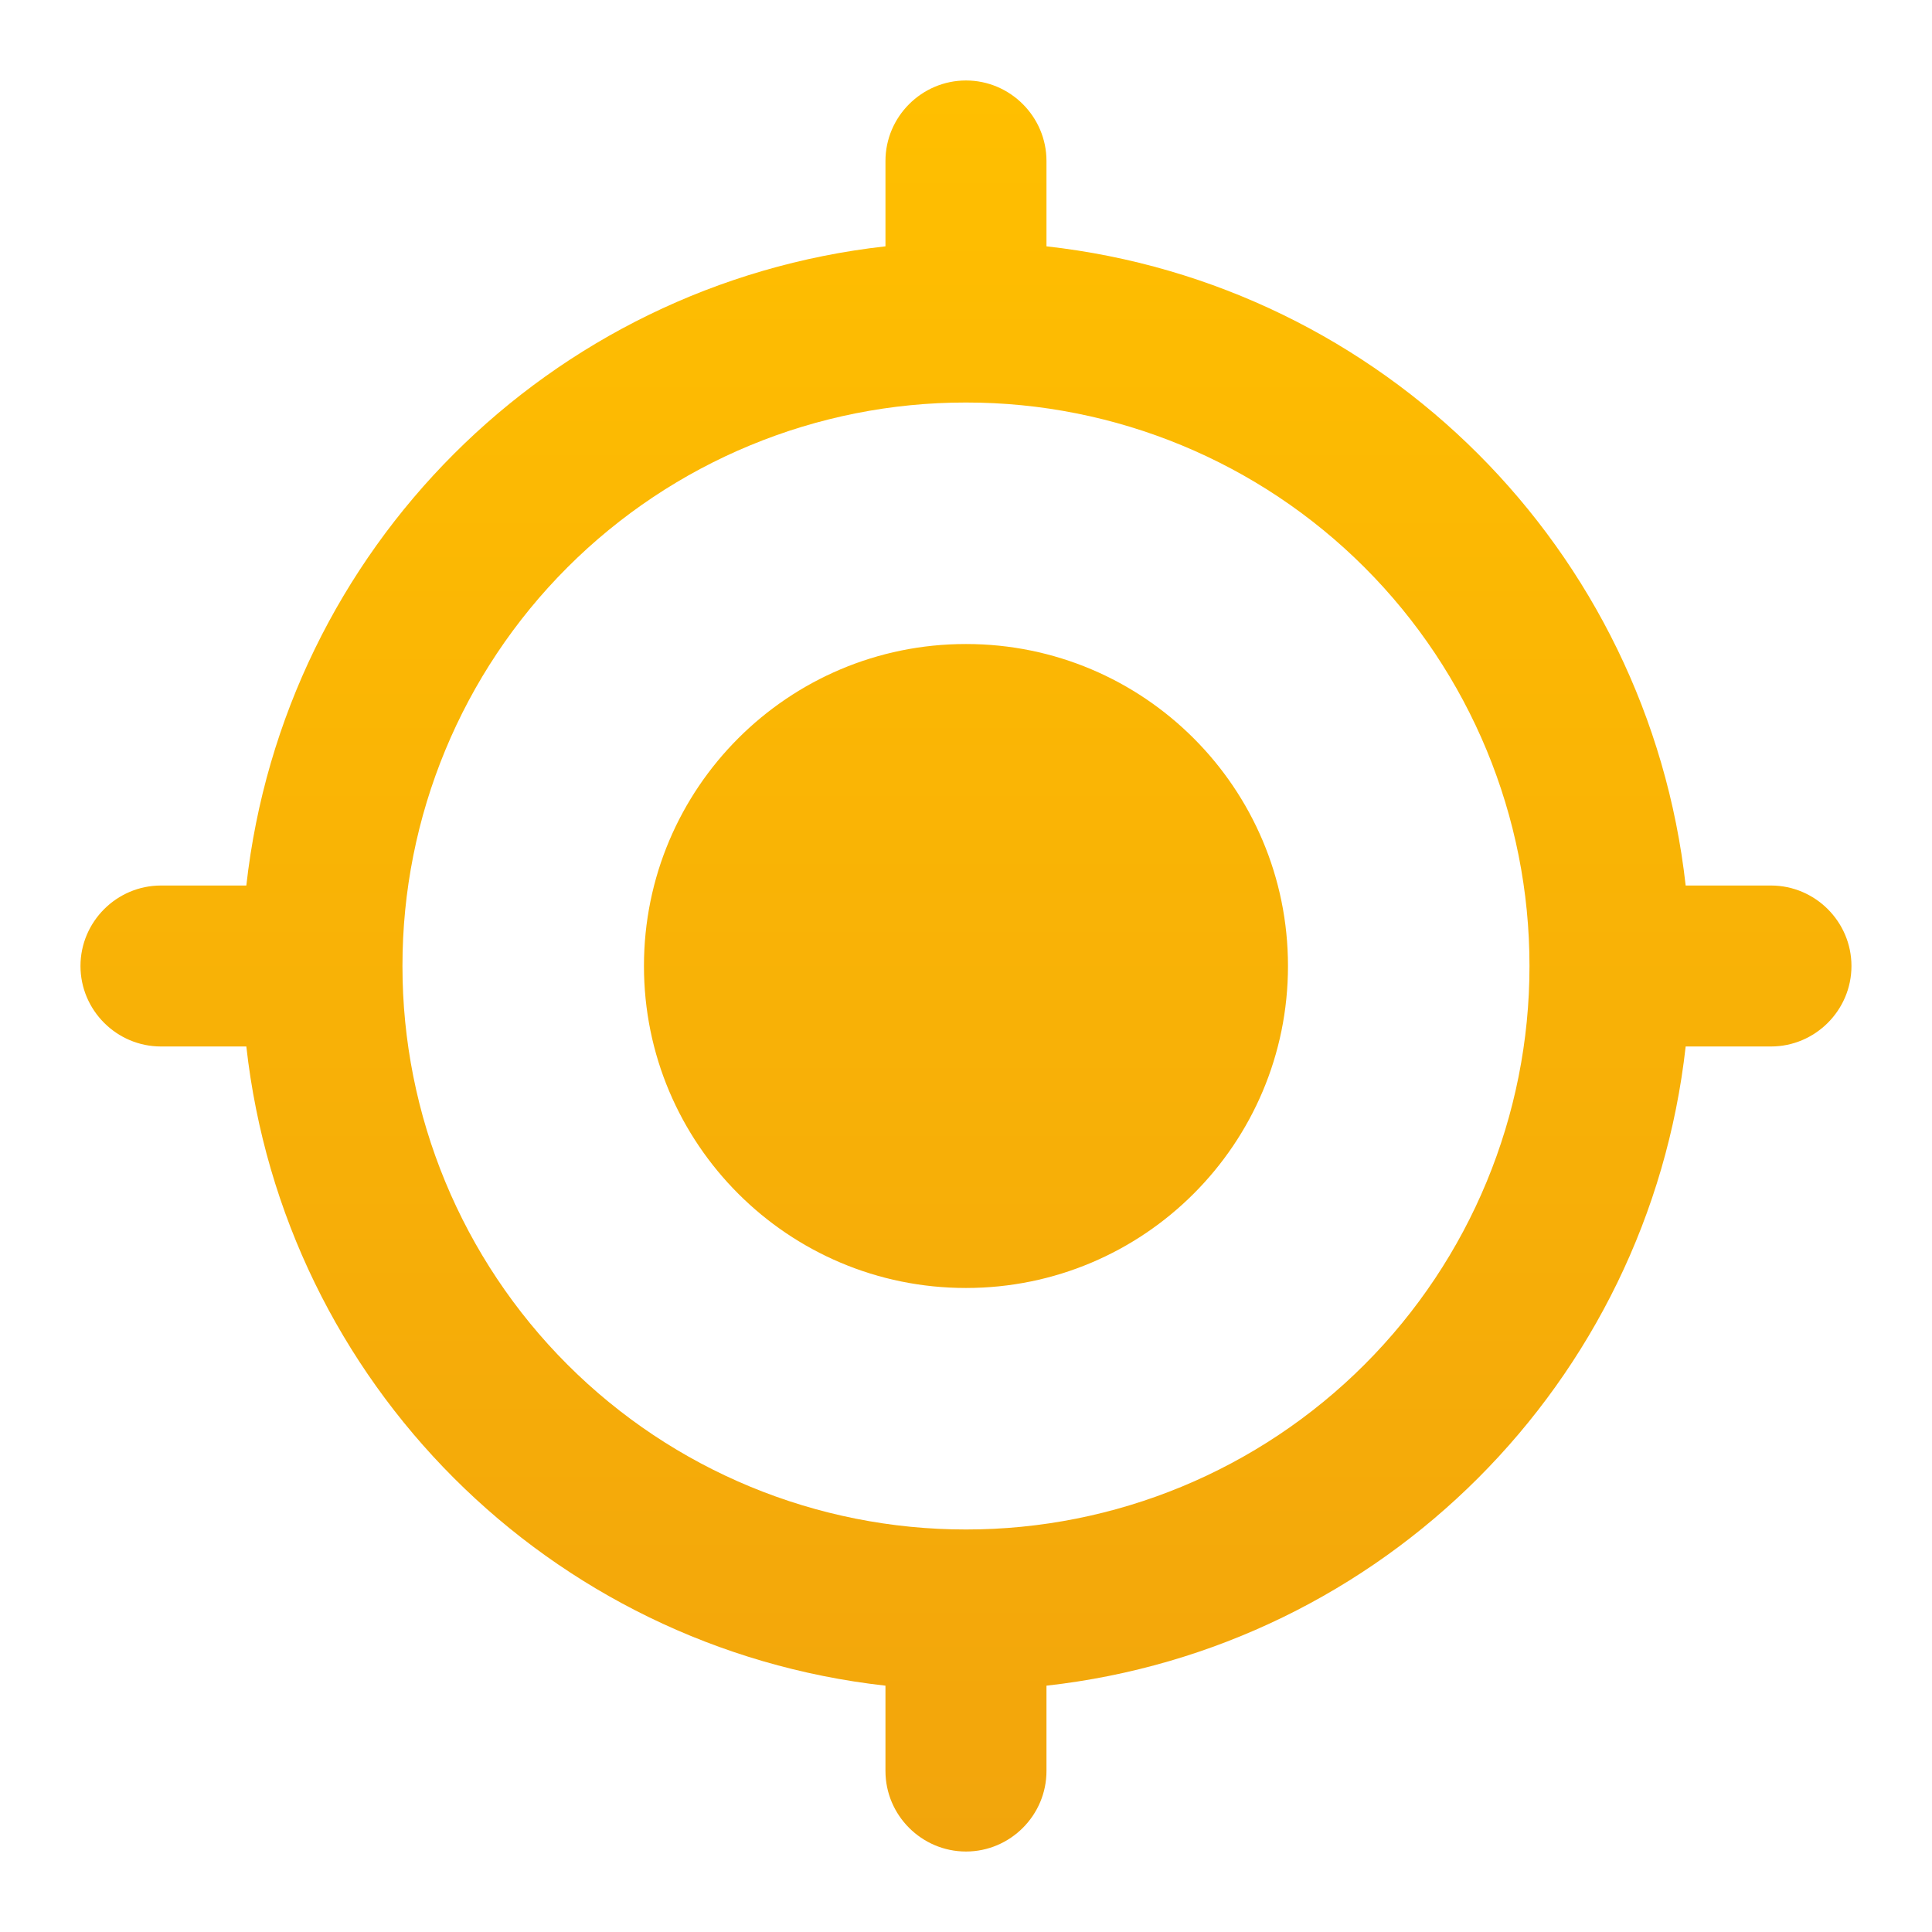
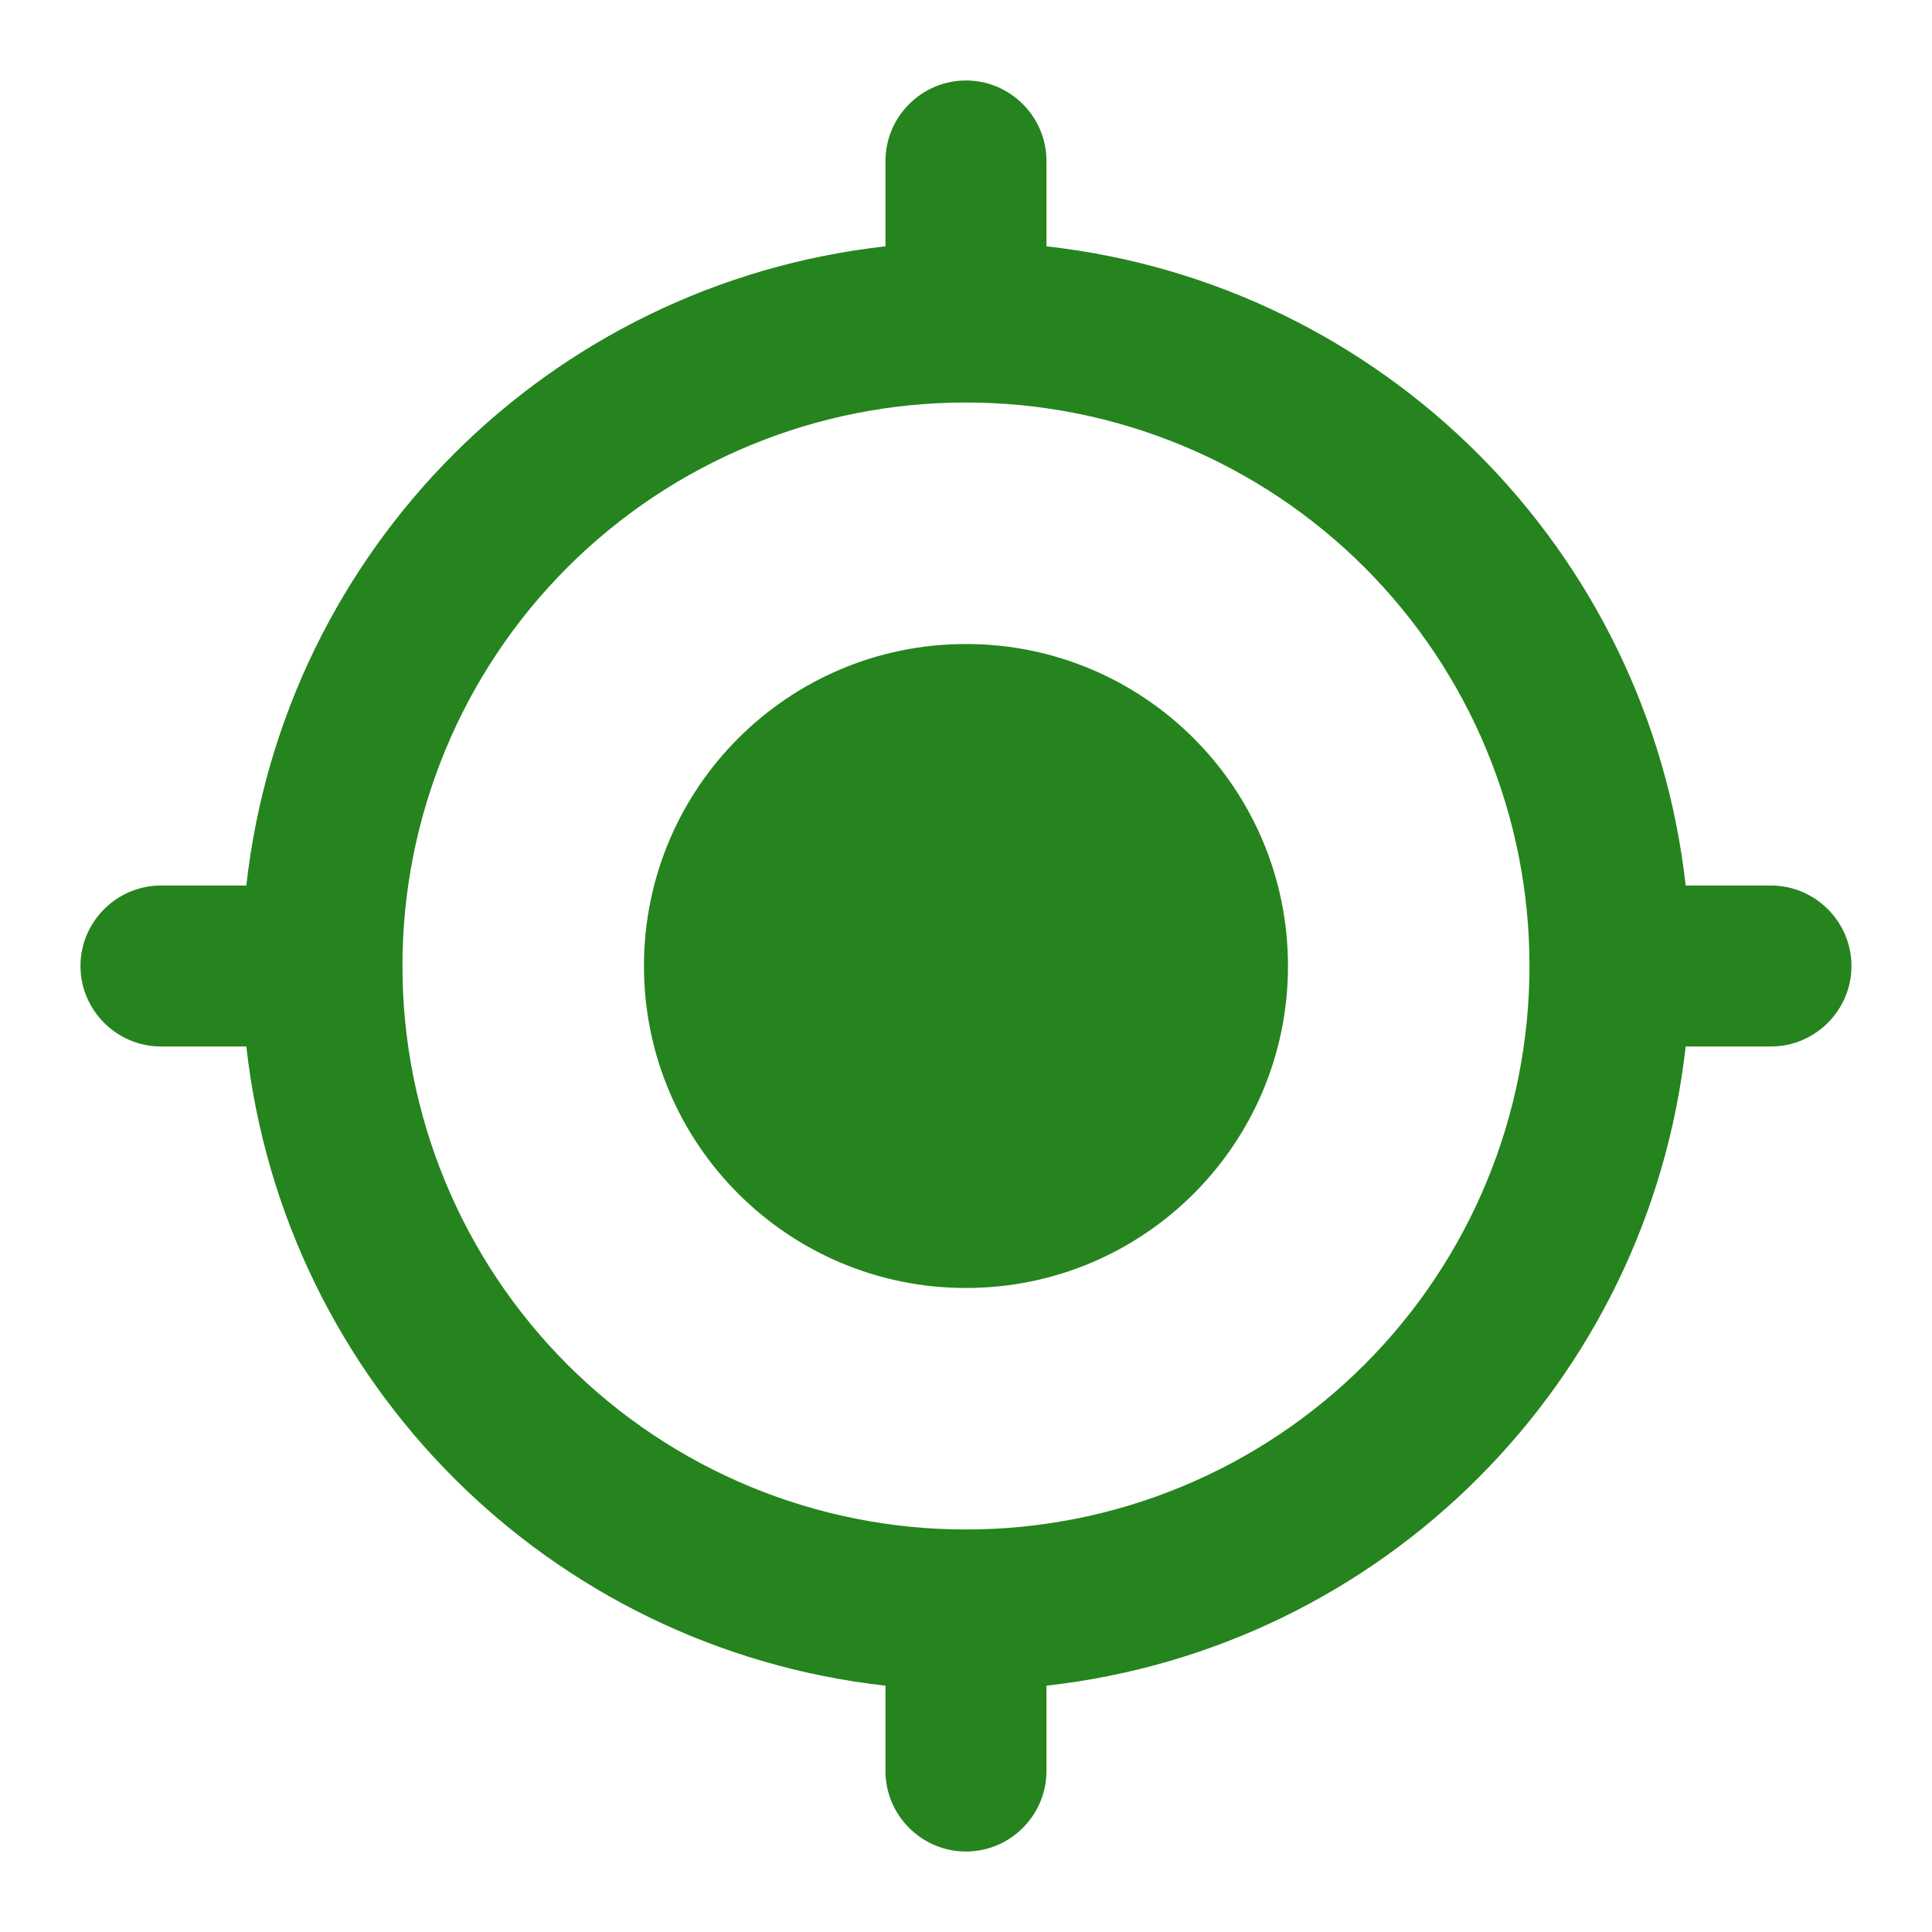
<svg xmlns="http://www.w3.org/2000/svg" width="32" height="32" fill="none">
  <path d="M16 10.667A5.332 5.332 0 0 0 10.666 16 5.332 5.332 0 0 0 16 21.333 5.332 5.332 0 0 0 21.333 16 5.332 5.332 0 0 0 16 10.667Zm11.92 4A11.992 11.992 0 0 0 17.333 4.08V2.667c0-.734-.6-1.334-1.333-1.334-.734 0-1.334.6-1.334 1.334V4.08A11.992 11.992 0 0 0 4.08 14.667H2.666c-.733 0-1.333.6-1.333 1.333s.6 1.333 1.333 1.333H4.08A11.992 11.992 0 0 0 14.666 27.92v1.413c0 .734.6 1.334 1.334 1.334.733 0 1.333-.6 1.333-1.334V27.92A11.992 11.992 0 0 0 27.92 17.333h1.413c.733 0 1.333-.6 1.333-1.333s-.6-1.333-1.333-1.333H27.92ZM16 25.333A9.327 9.327 0 0 1 6.666 16 9.326 9.326 0 0 1 16 6.667 9.326 9.326 0 0 1 25.333 16 9.327 9.327 0 0 1 16 25.333Z" fill="url(#a)" />
  <defs>
    <linearGradient id="a" x1="16" y1="1.333" x2="16" y2="30.667" gradientUnits="userSpaceOnUse">
-       <stop stop-color="#FFBF00" />
-       <stop offset="1" stop-color="#F2A50C" />
+       <stop stop-color="#25841e" />
+       <stop offset="1" stop-color="#25841e" />
    </linearGradient>
  </defs>
</svg>
